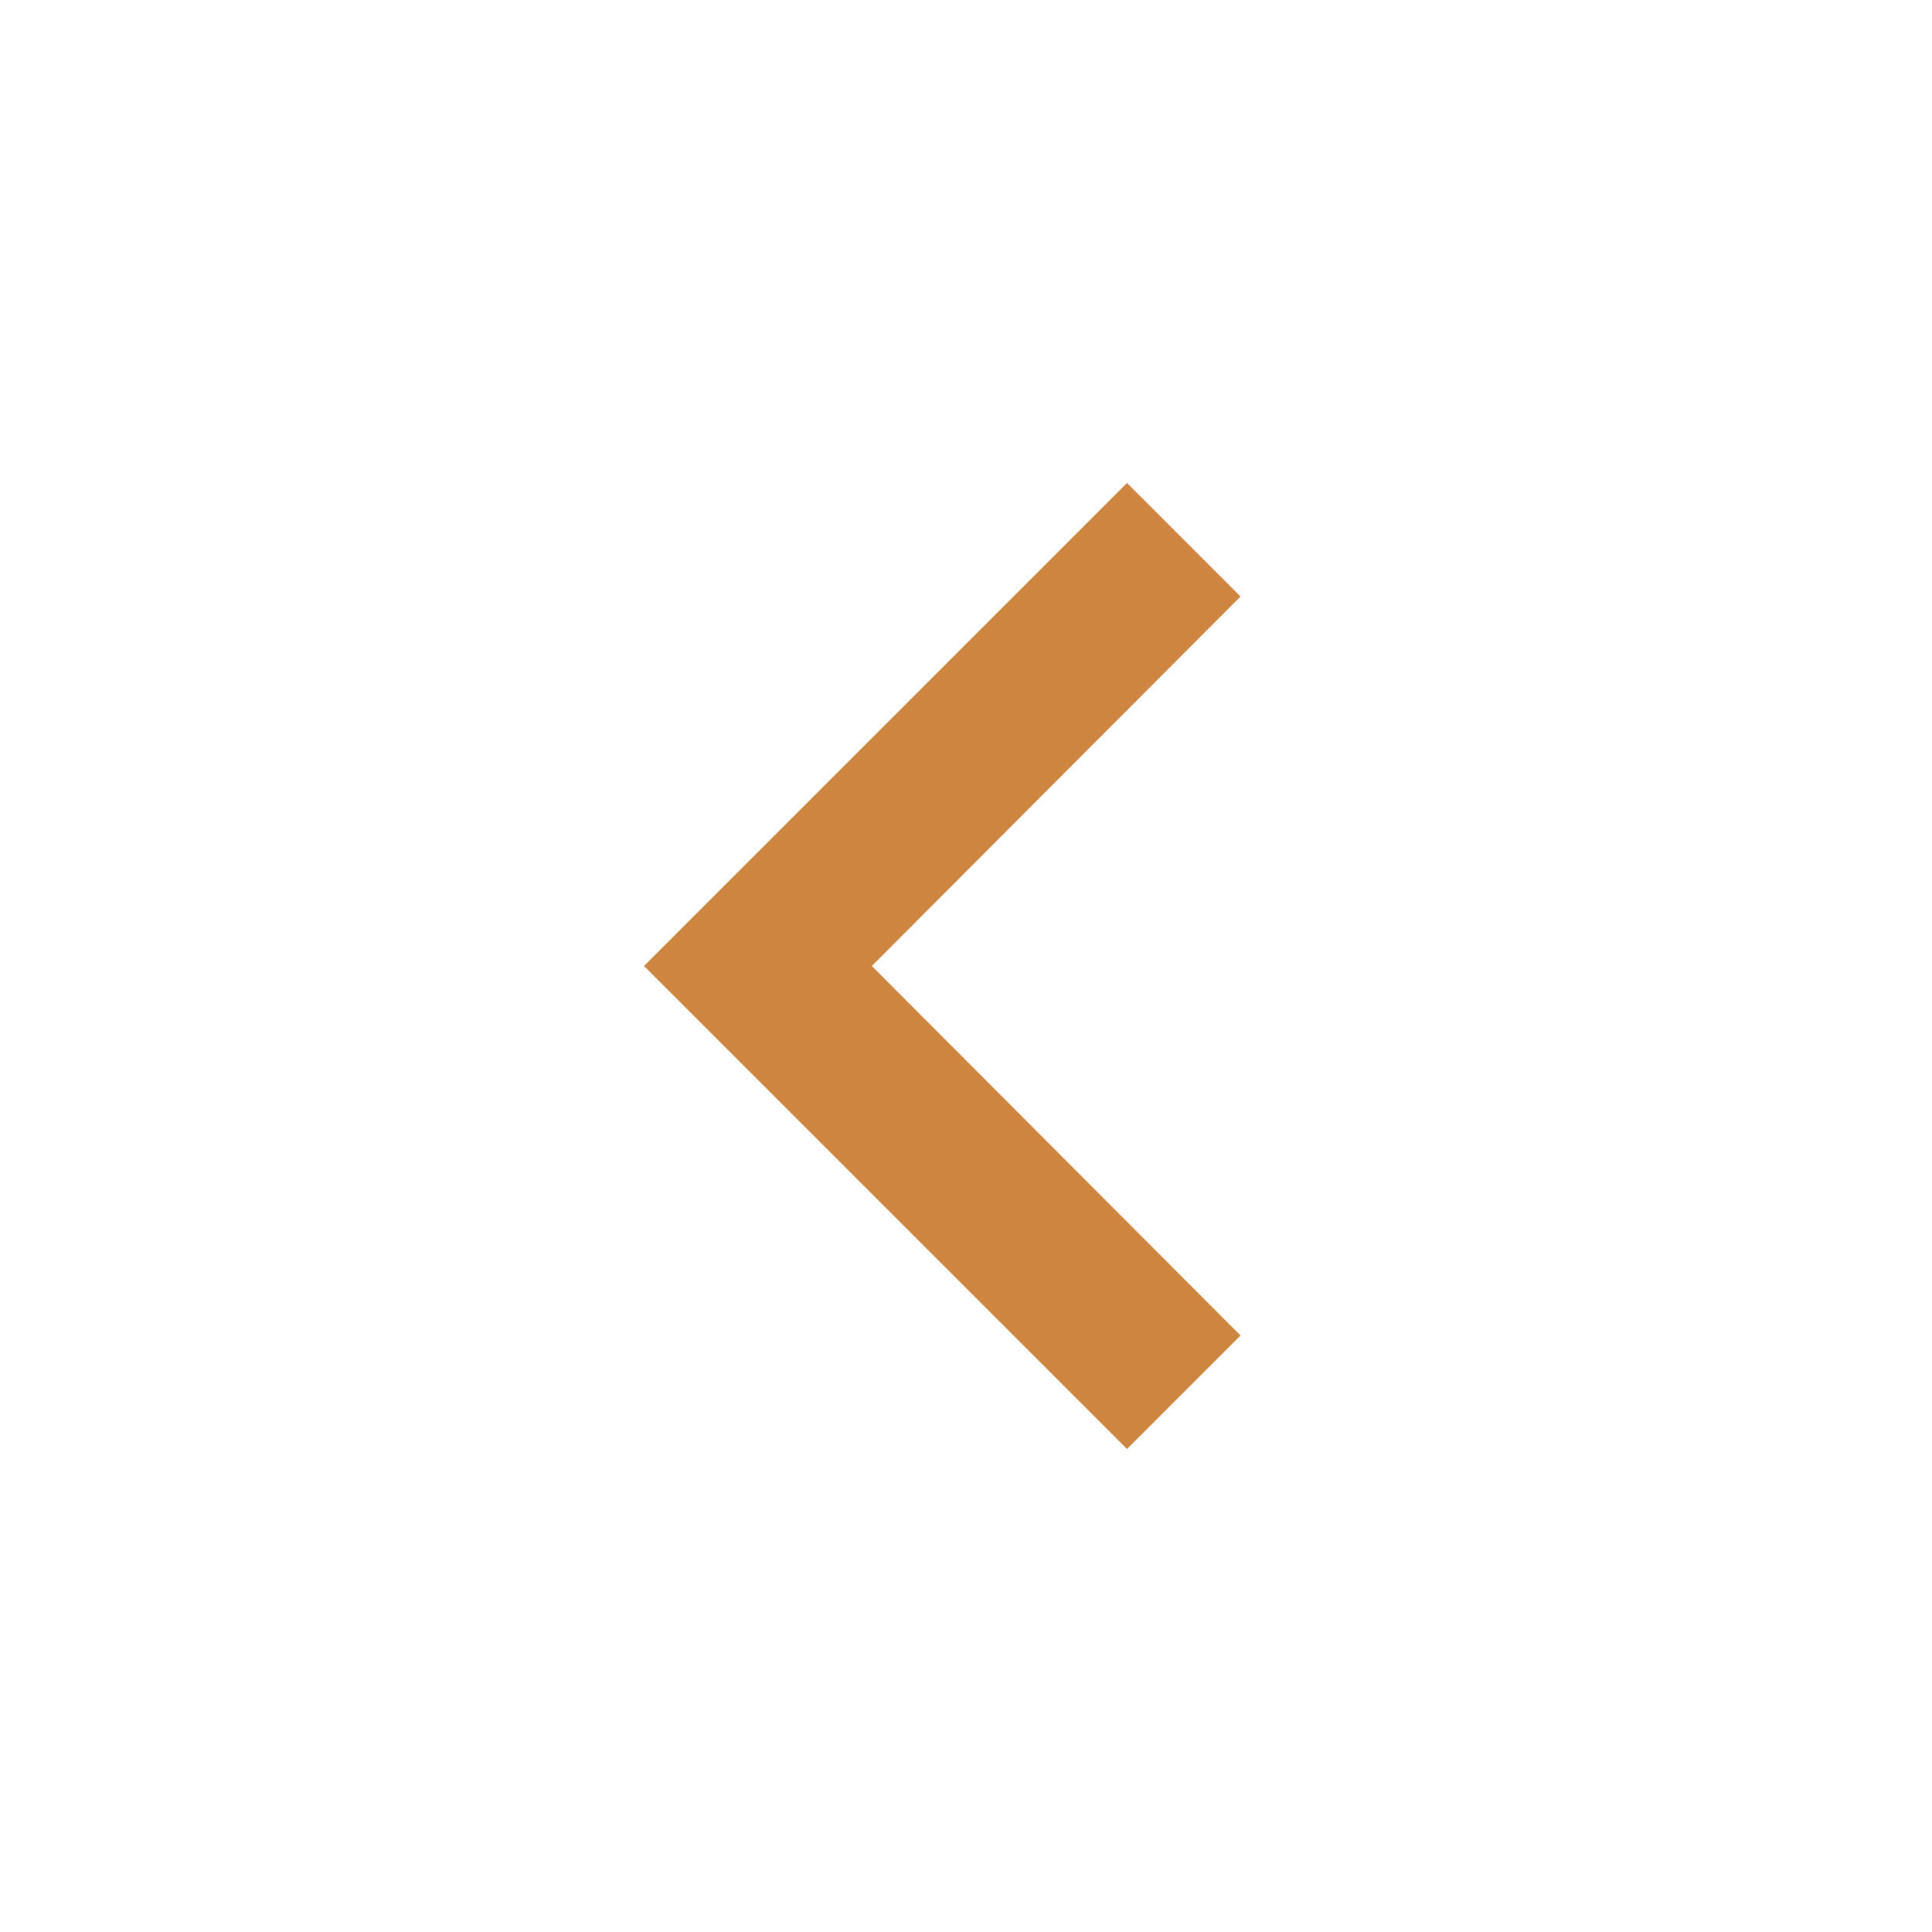
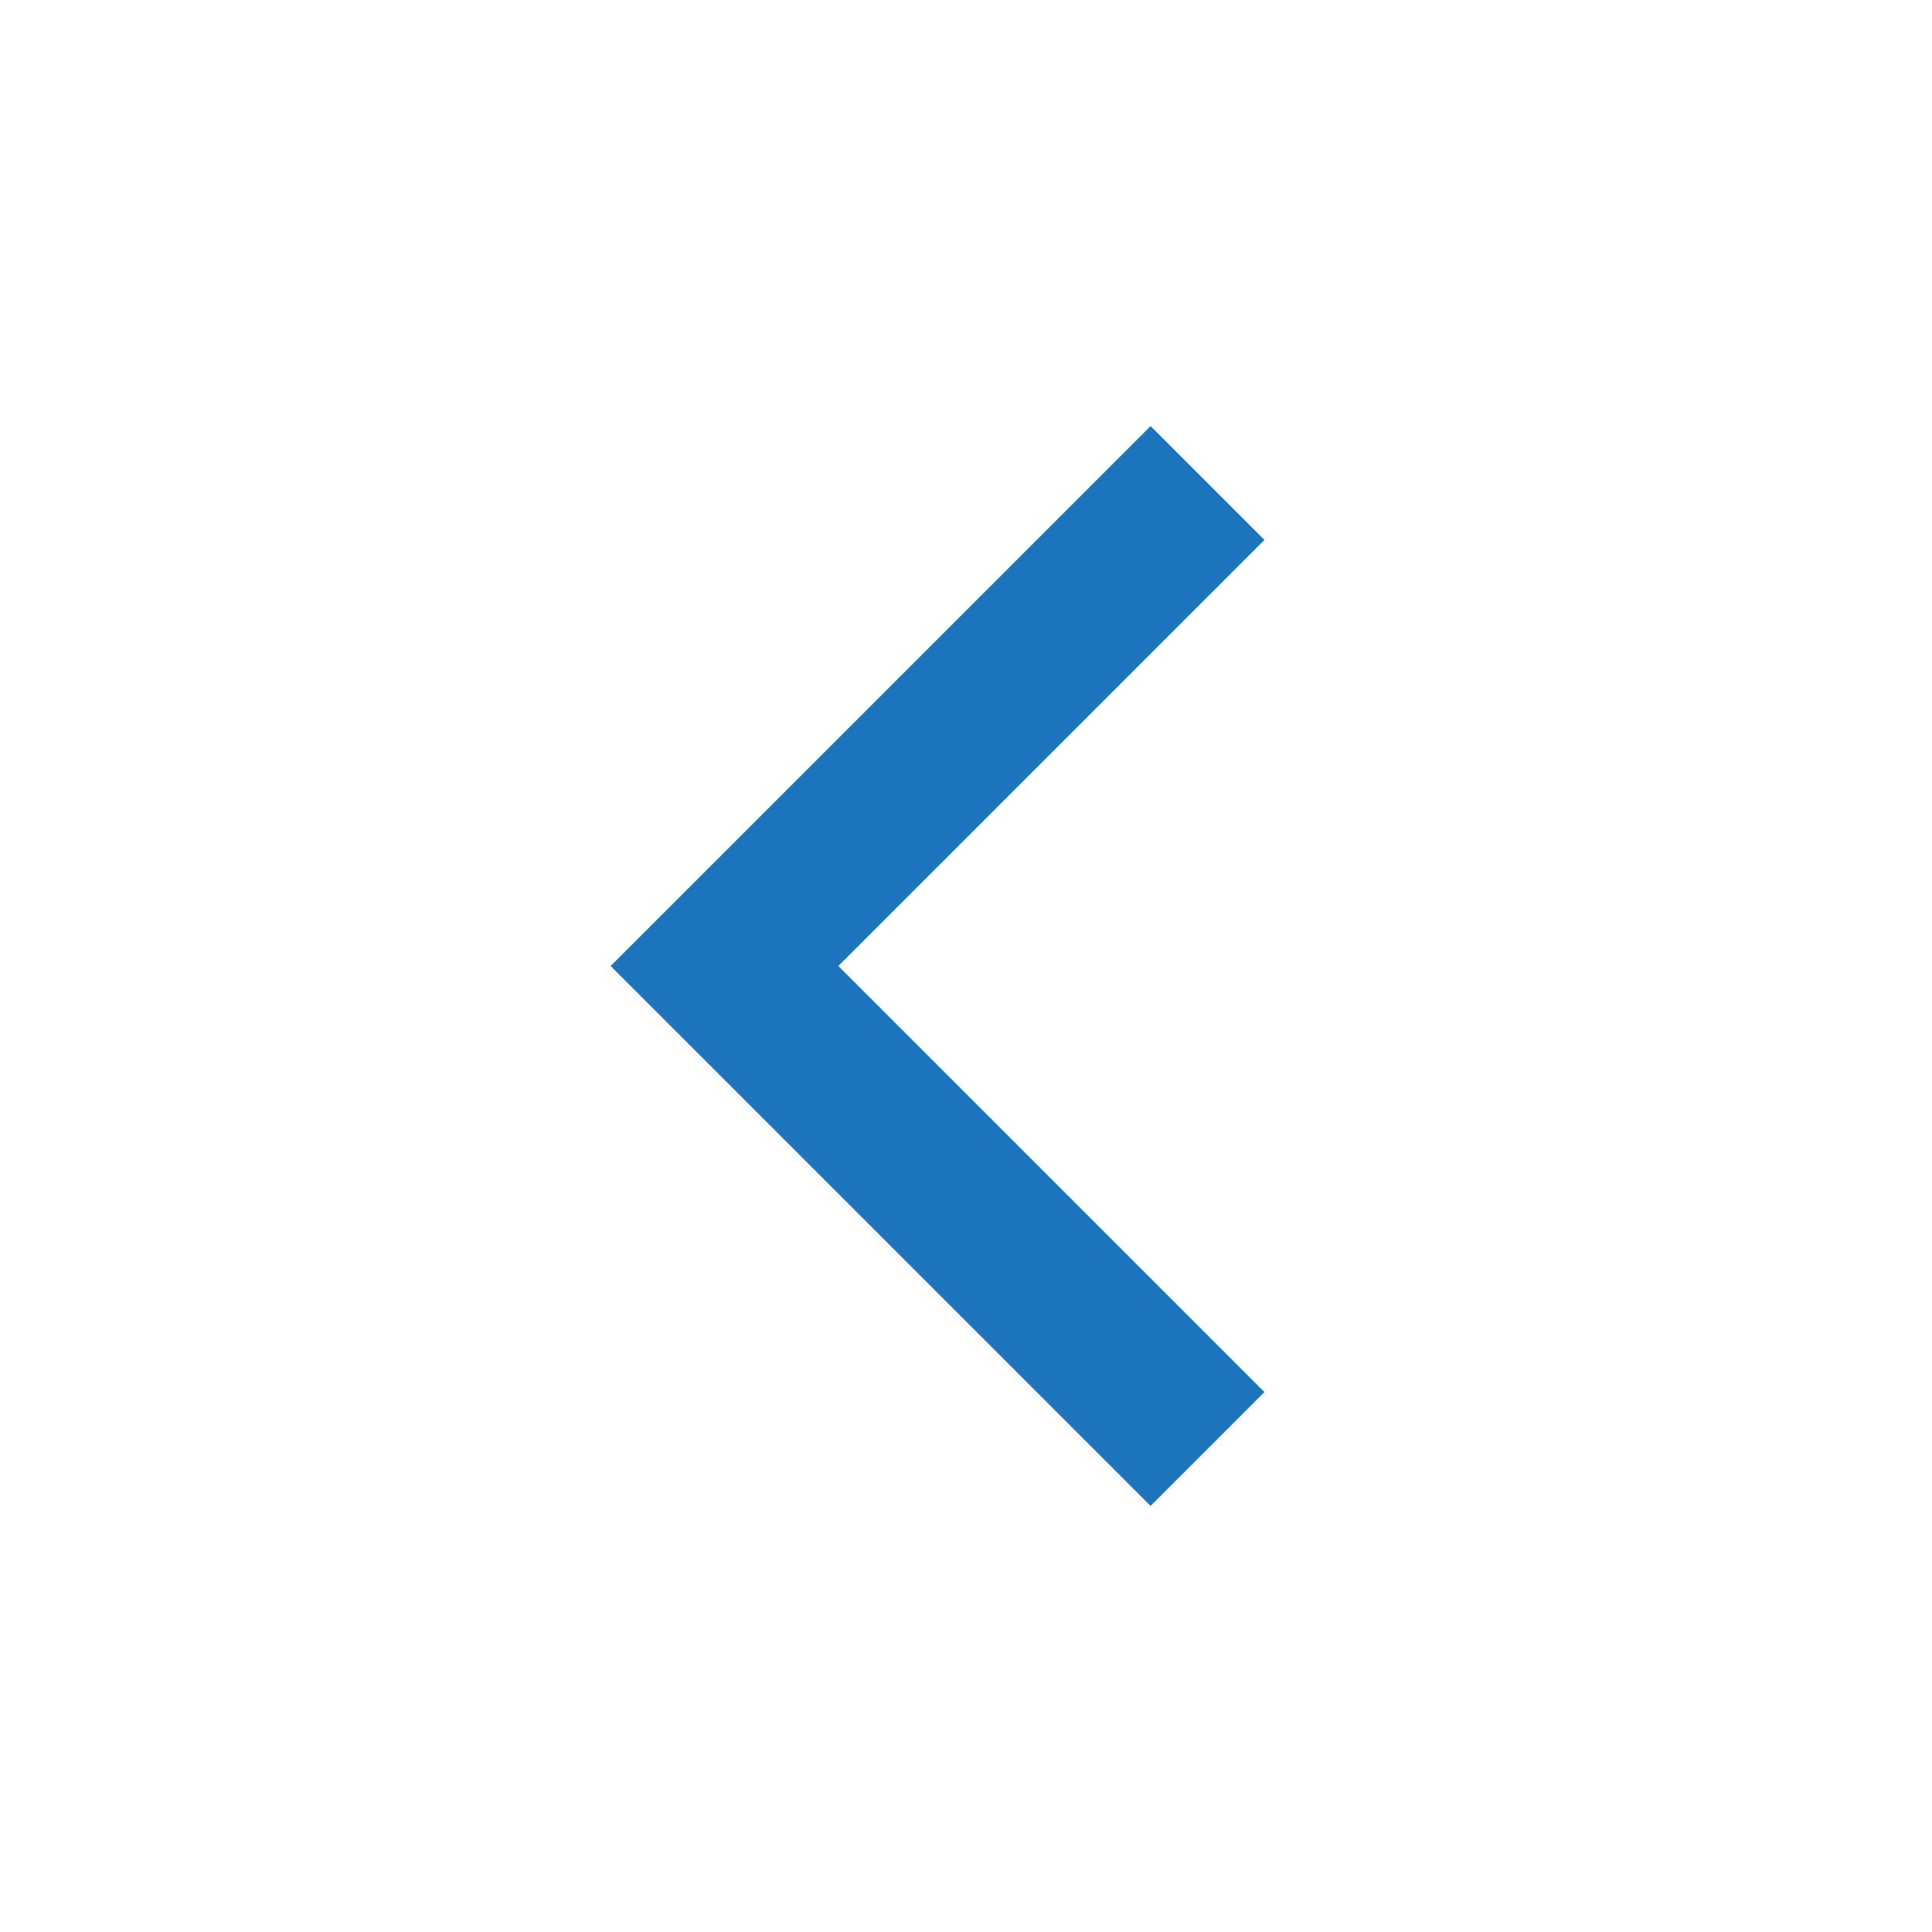
- <svg xmlns="http://www.w3.org/2000/svg" fill="#CD853F" height="24" viewBox="0 0 24 24" width="24">
-   <path d="M15.41 7.41L14 6l-6 6 6 6 1.41-1.41L10.83 12z" />
-   <path d="M0 0h24v24H0z" fill="none" />
+ <svg xmlns="http://www.w3.org/2000/svg" version="1.2" baseProfile="tiny" id="Layer_1" x="0px" y="0px" viewBox="0 0 24 24" xml:space="preserve">
+   <polyline fill="none" stroke="#1C75BC" stroke-width="2" stroke-miterlimit="10" points="15,6 9,12 15,18 " />
</svg>
